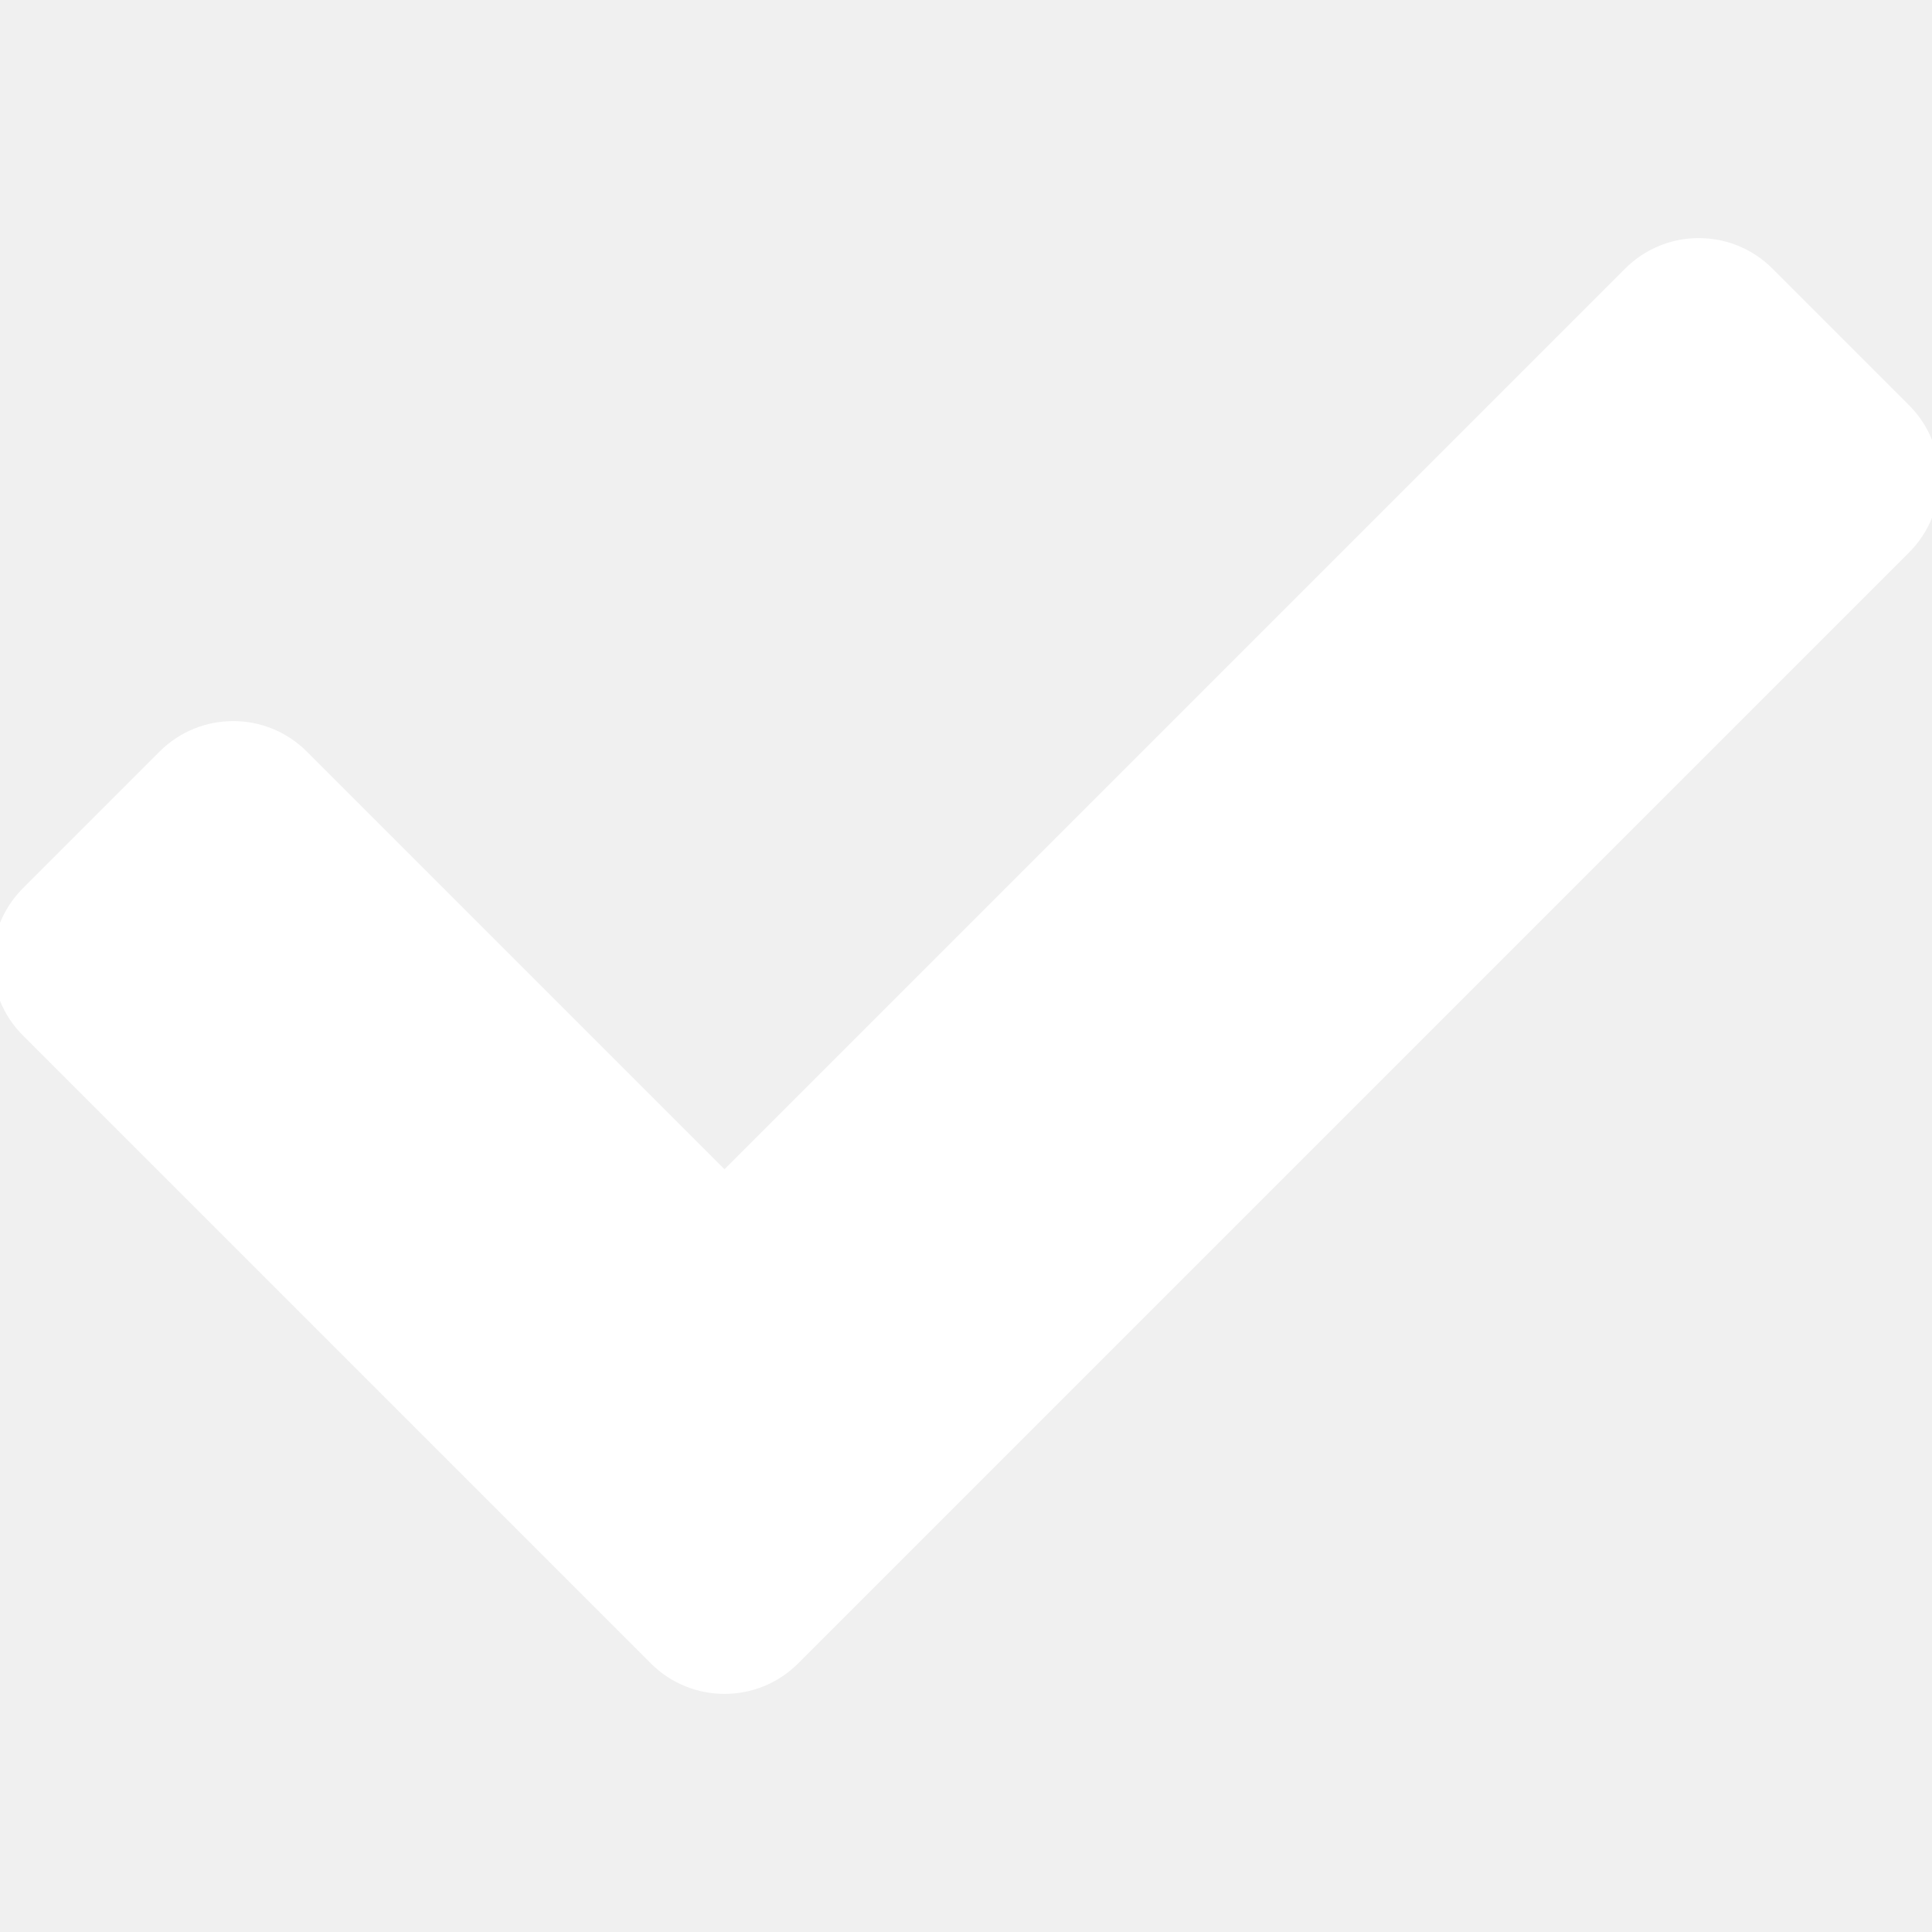
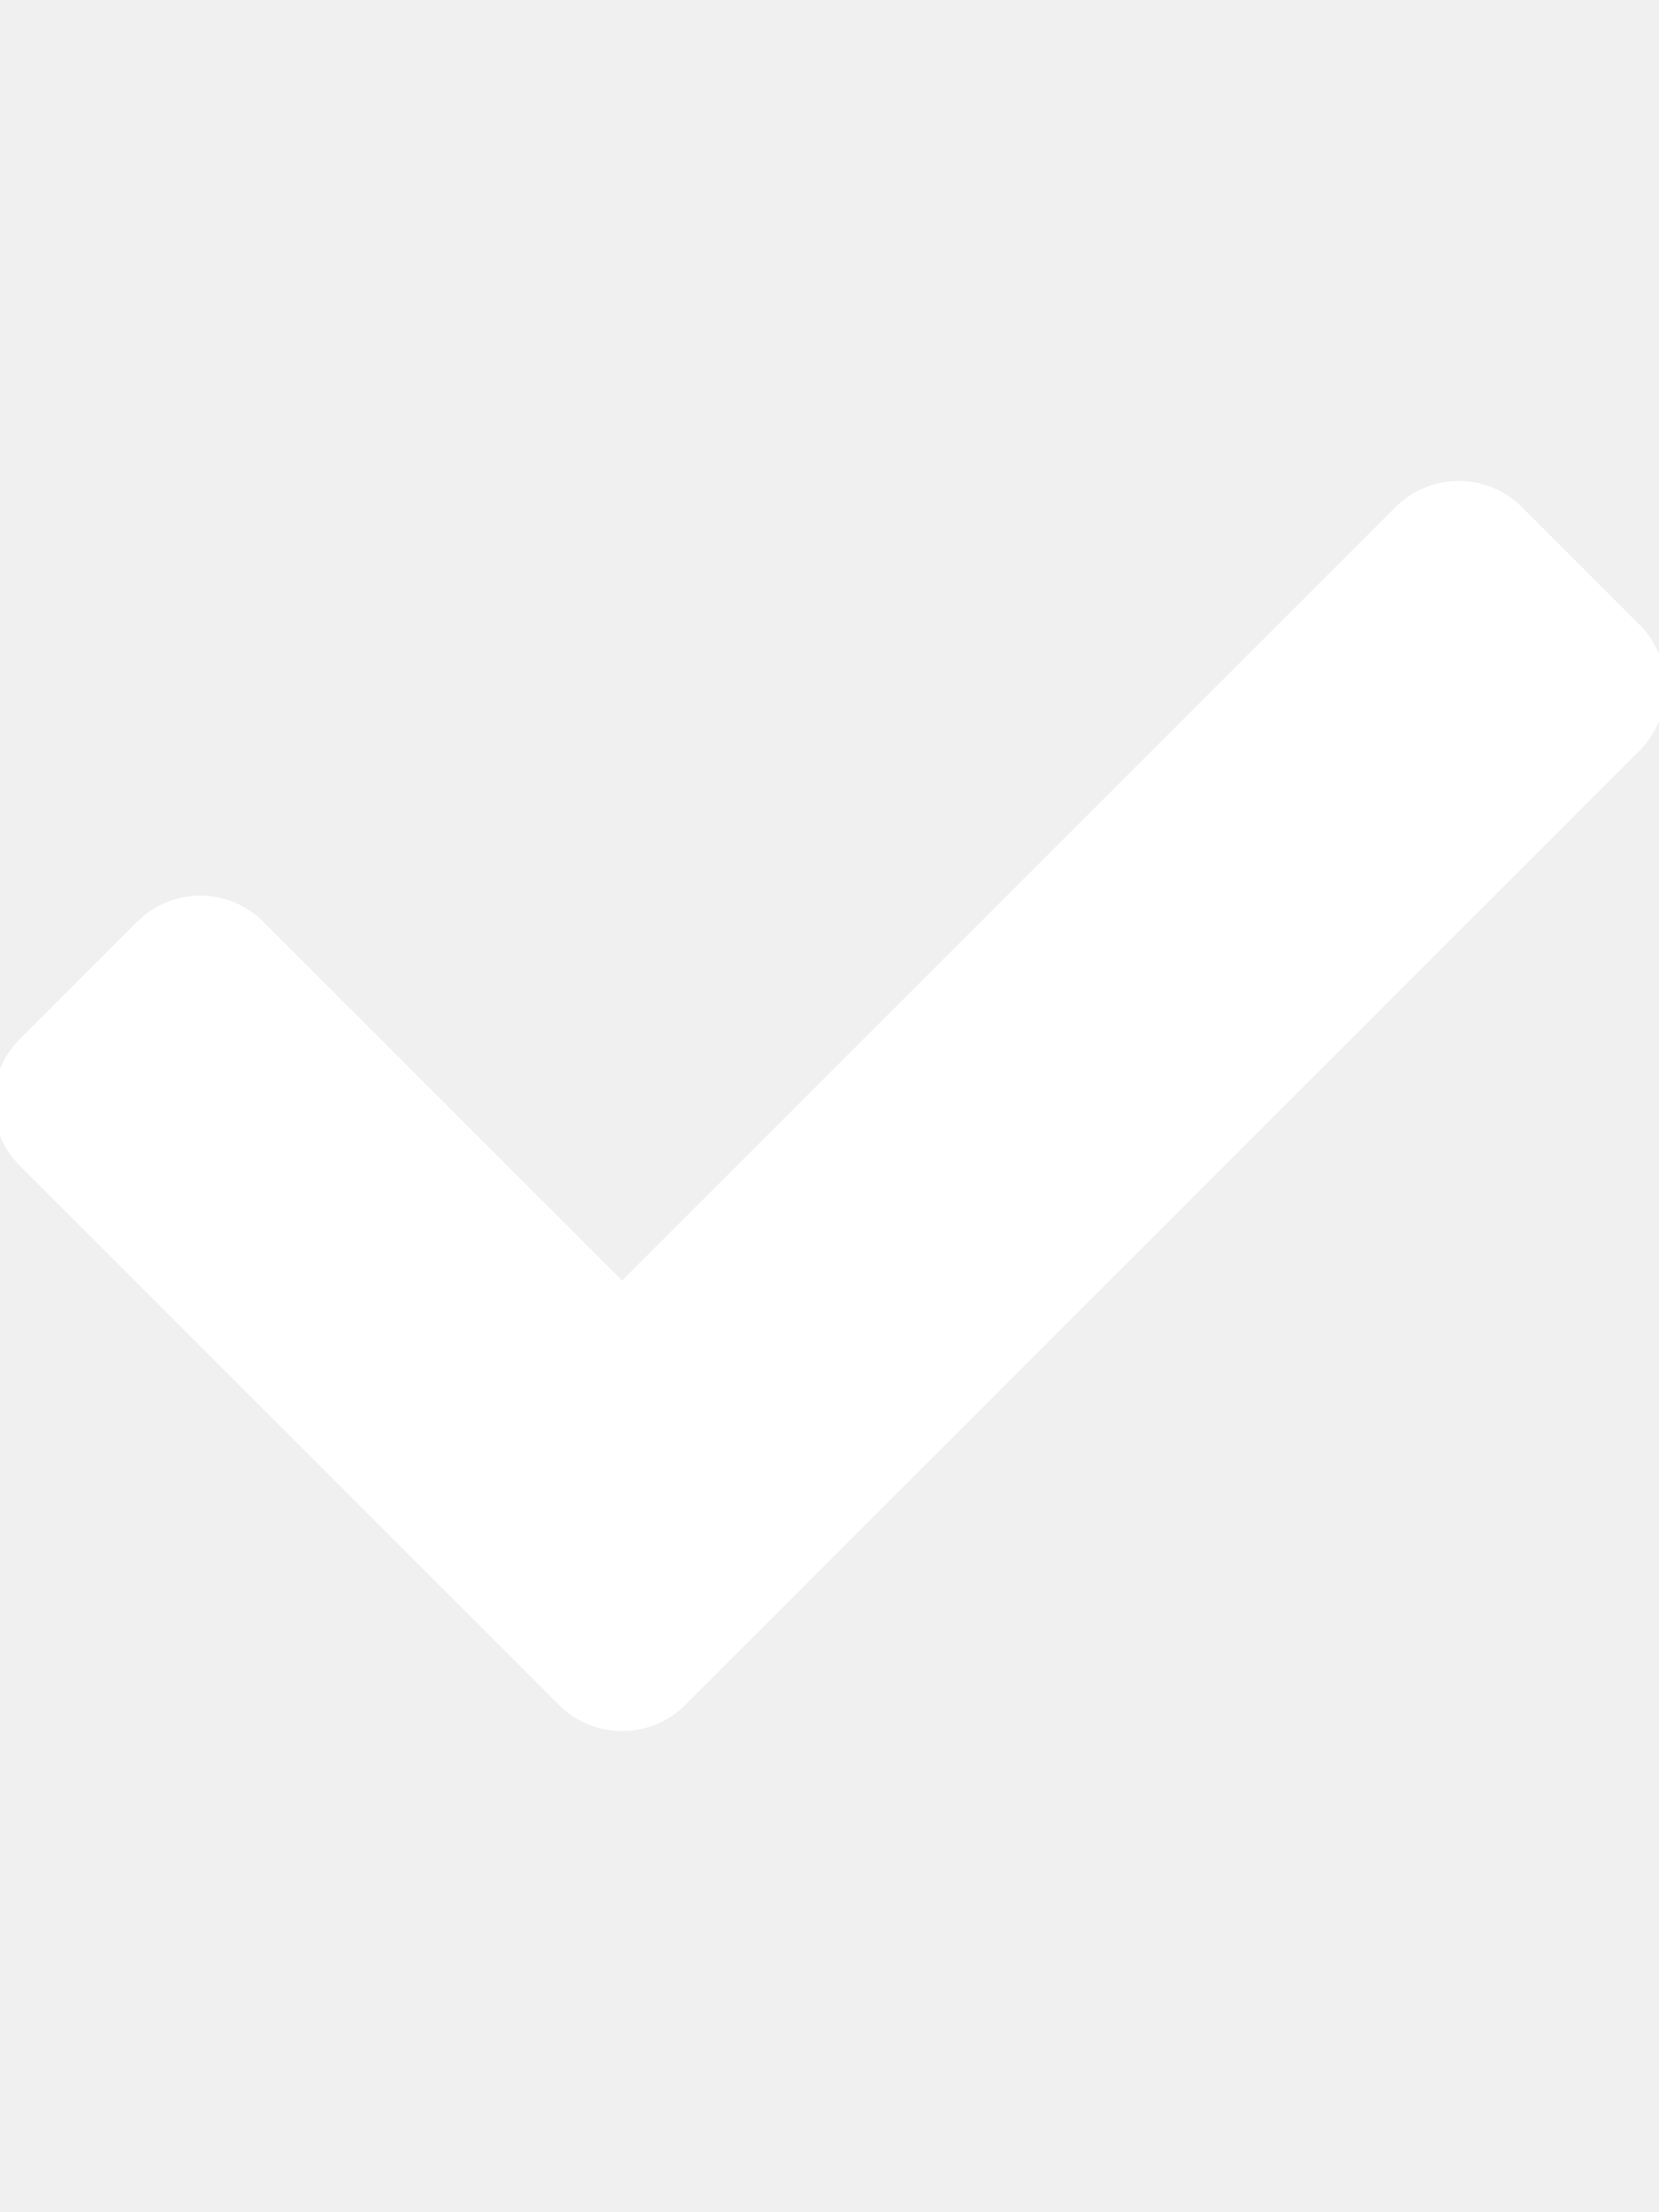
- <svg xmlns="http://www.w3.org/2000/svg" aria-hidden="true" width="20px" height="20px" focusable="false" data-prefix="fas" data-icon="check" class="svg-inline--fa fa-check fa-w-16" role="img" viewBox="0 0 512 512">
+ <svg xmlns="http://www.w3.org/2000/svg" aria-hidden="true" width="15px" height="20px" focusable="false" data-prefix="fas" data-icon="check" class="svg-inline--fa fa-check fa-w-16" role="img" viewBox="0 0 512 512">
  <path stroke-width="4" stroke="white" fill="white" d="M173.898 439.404l-166.4-166.4c-9.997-9.997-9.997-26.206 0-36.204l36.203-36.204c9.997-9.998 26.207-9.998 36.204 0L192 312.69 432.095 72.596c9.997-9.997 26.207-9.997 36.204 0l36.203 36.204c9.997 9.997 9.997 26.206 0 36.204l-294.4 294.401c-9.998 9.997-26.207 9.997-36.204-.001z" />
</svg>
